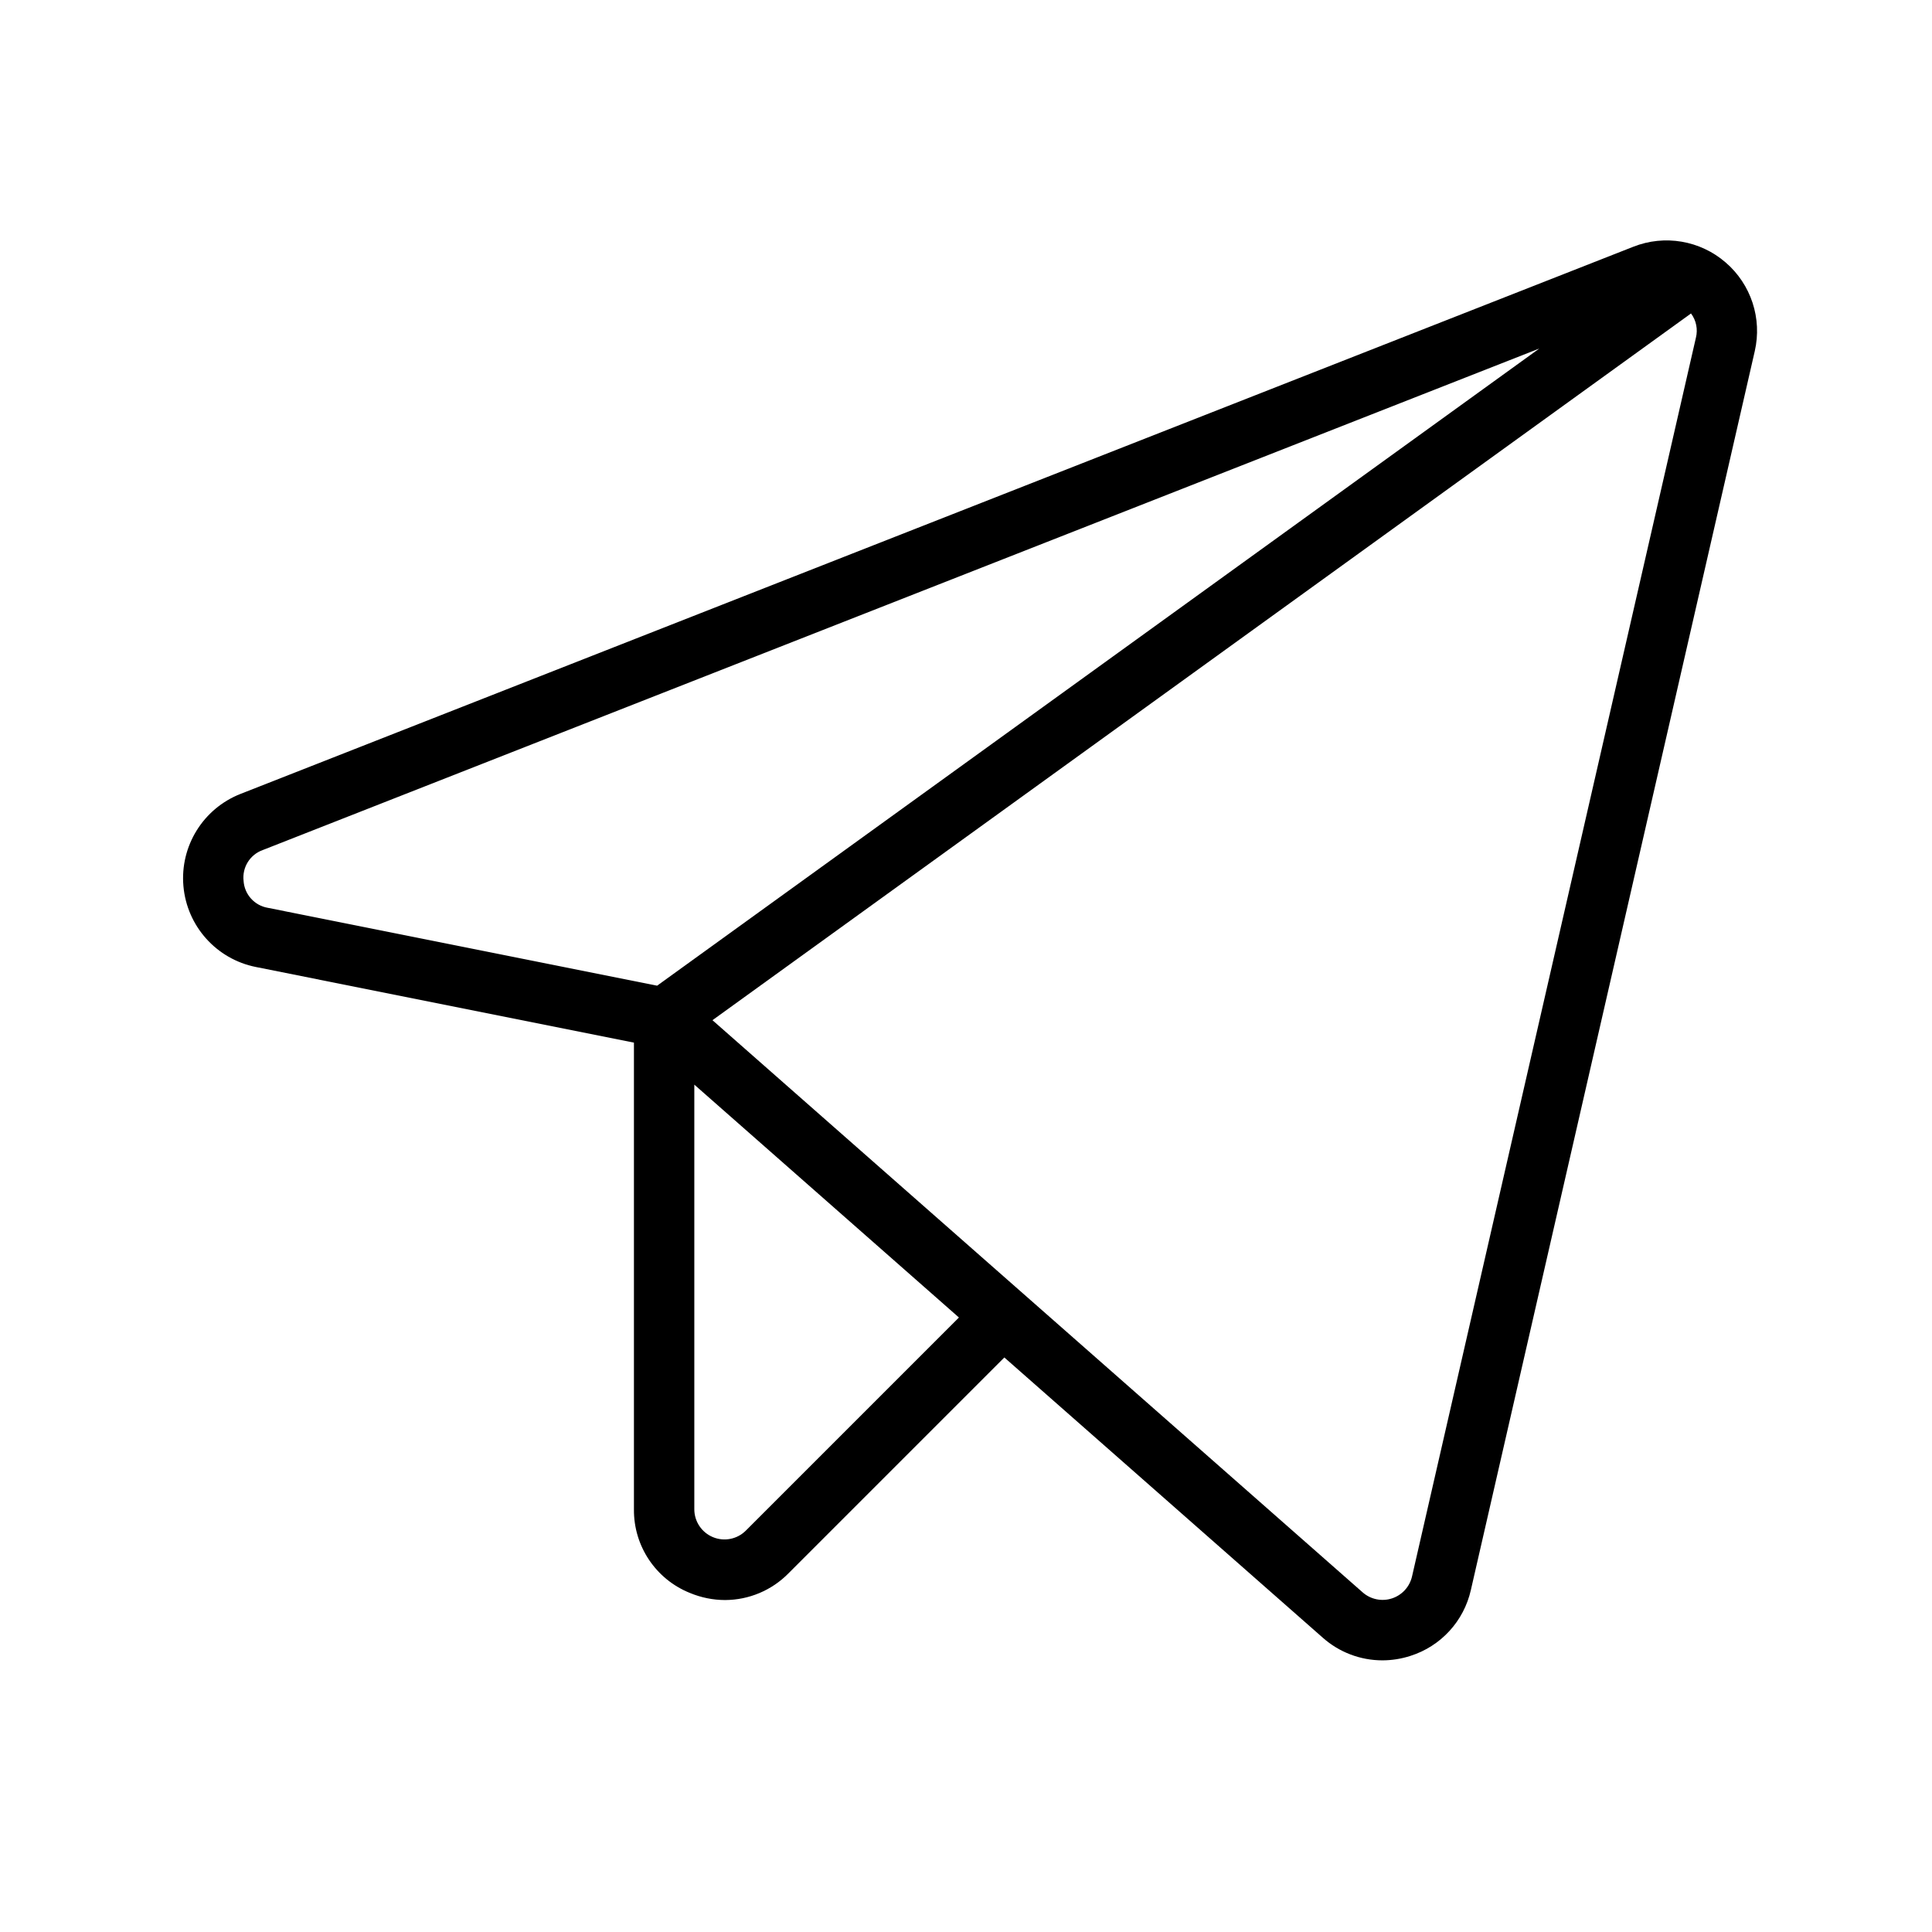
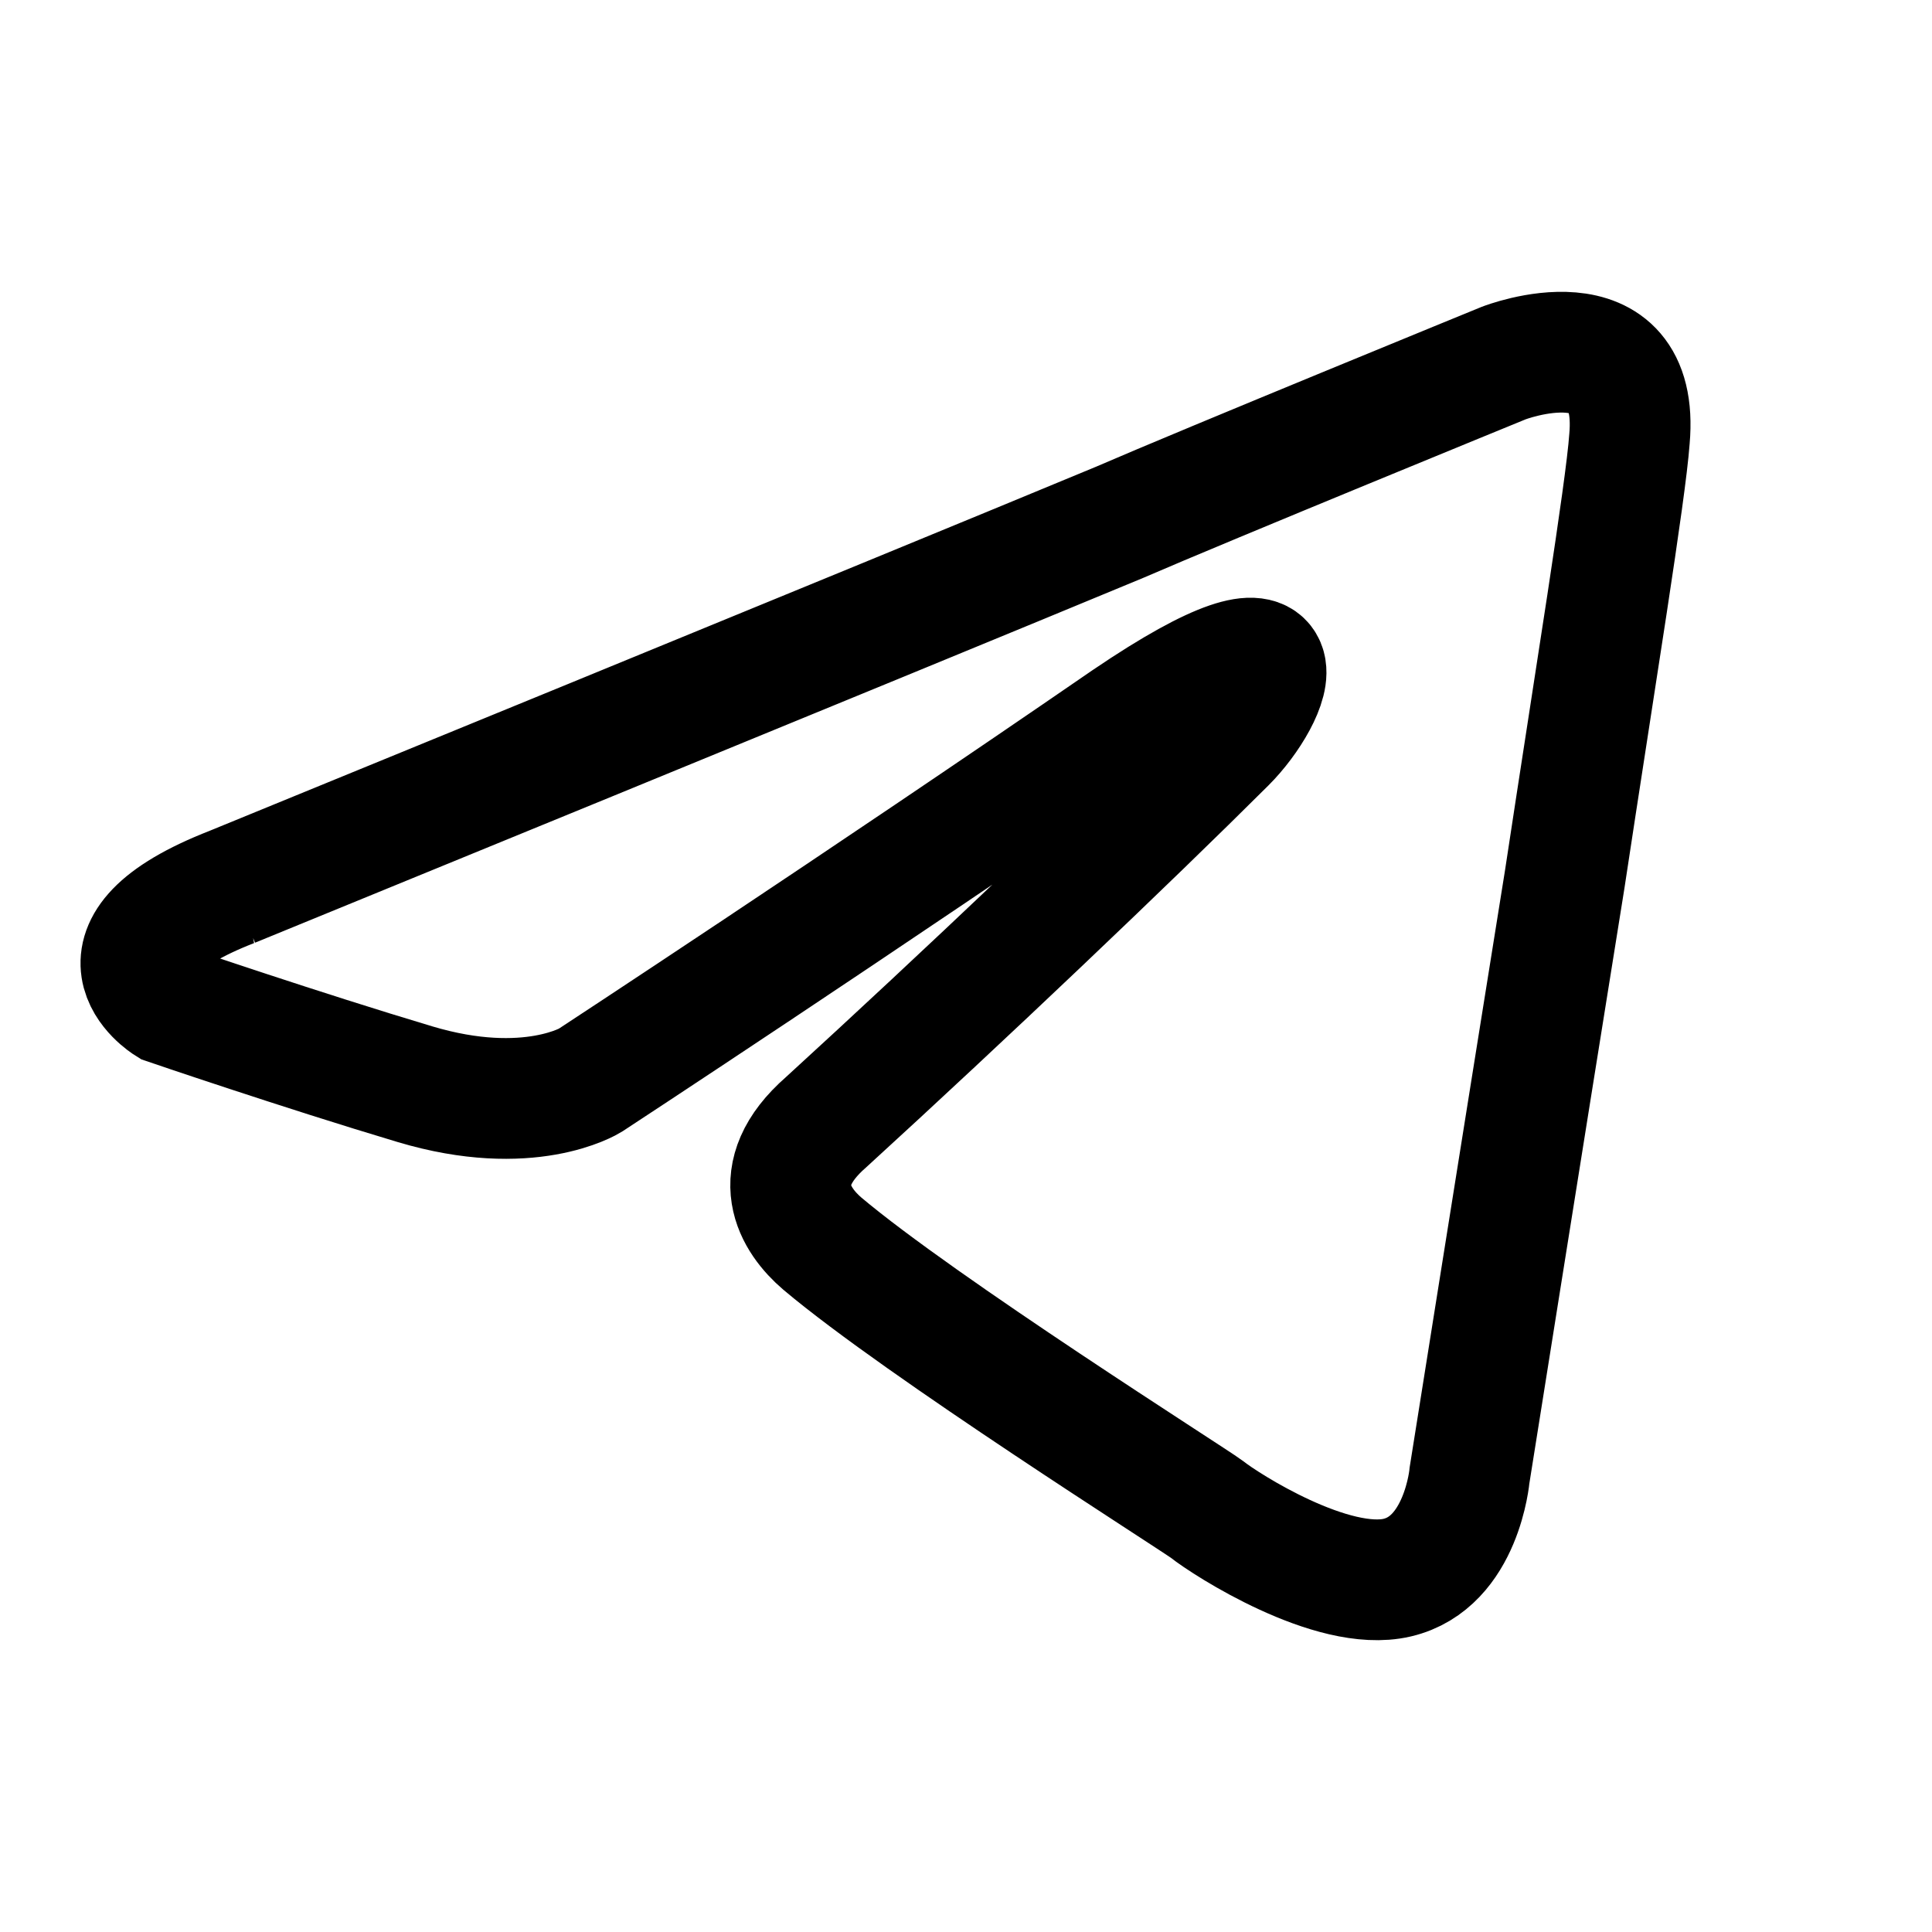
- <svg xmlns="http://www.w3.org/2000/svg" fill="#000000" width="800px" height="800px" viewBox="0 0 256 256" id="Flat">
-   <path d="M228.646,34.768a11.965,11.965,0,0,0-12.218-2.075L31.871,105.197a11.999,11.999,0,0,0,2.035,22.935L84,138.151v61.833a11.814,11.814,0,0,0,7.408,11.086,12.171,12.171,0,0,0,4.668.944,11.832,11.832,0,0,0,8.409-3.546l28.596-28.596L175.275,217.003a11.898,11.898,0,0,0,7.888,3.002,12.112,12.112,0,0,0,3.723-.591,11.898,11.898,0,0,0,8.013-8.739L232.513,46.542A11.972,11.972,0,0,0,228.646,34.768ZM32.275,116.719a3.866,3.866,0,0,1,2.522-4.076L203.972,46.18,87.072,130.608,35.475,120.288A3.866,3.866,0,0,1,32.275,116.719Zm66.553,86.094A4,4,0,0,1,92,199.984V143.72l35.064,30.857ZM224.715,44.755,187.101,208.888a4,4,0,0,1-6.542,2.109l-86.154-75.816,129.663-93.645A3.807,3.807,0,0,1,224.715,44.755Z" />
+ <svg xmlns="http://www.w3.org/2000/svg" width="24px" height="24px" viewBox="0 0 192 192" fill="none">
+   <path stroke="#000000" stroke-width="12" d="M23.073 88.132s65.458-26.782 88.16-36.212c8.702-3.772 38.215-15.843 38.215-15.843s13.621-5.28 12.486 7.544c-.379 5.281-3.406 23.764-6.433 43.756-4.54 28.291-9.459 59.221-9.459 59.221s-.756 8.676-7.188 10.185c-6.433 1.509-17.027-5.281-18.919-6.79-1.513-1.132-28.377-18.106-38.214-26.404-2.649-2.263-5.676-6.79.378-12.071 13.621-12.447 29.891-27.913 39.728-37.72 4.54-4.527 9.081-15.089-9.837-2.264-26.864 18.483-53.35 35.835-53.35 35.835s-6.053 3.772-17.404.377c-11.351-3.395-24.594-7.921-24.594-7.921s-9.08-5.659 6.433-11.693Z" />
</svg>
